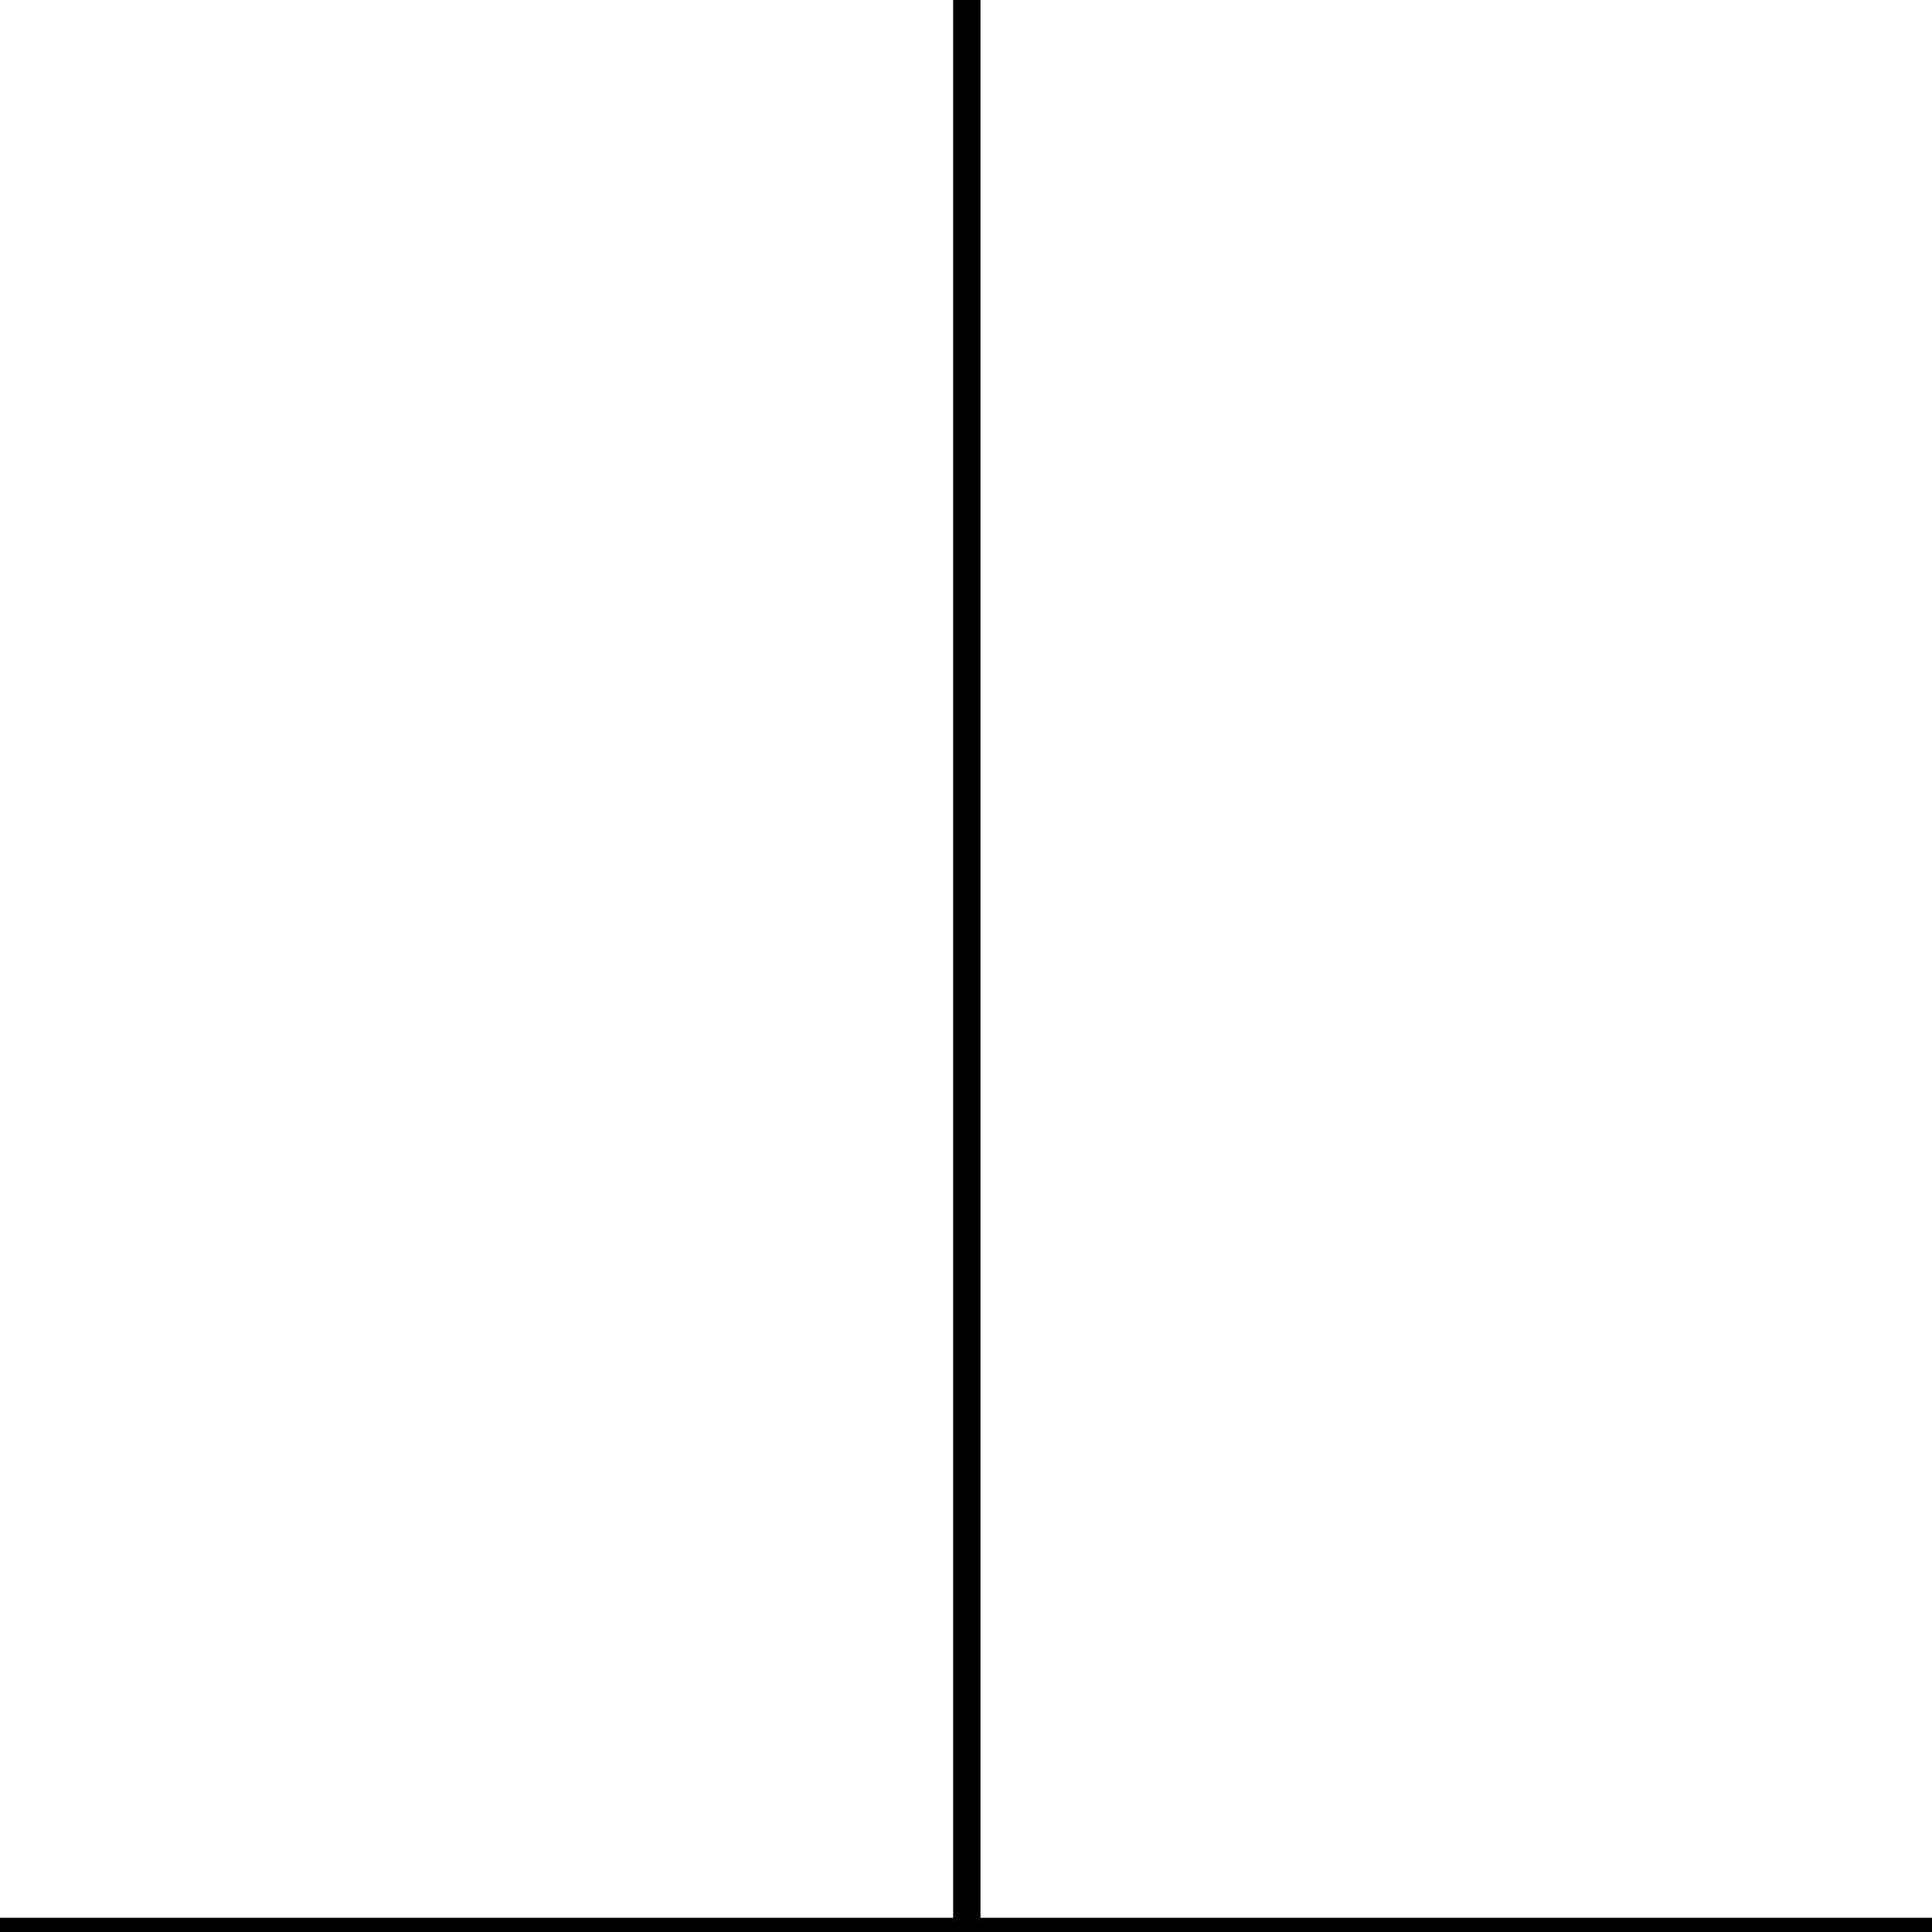
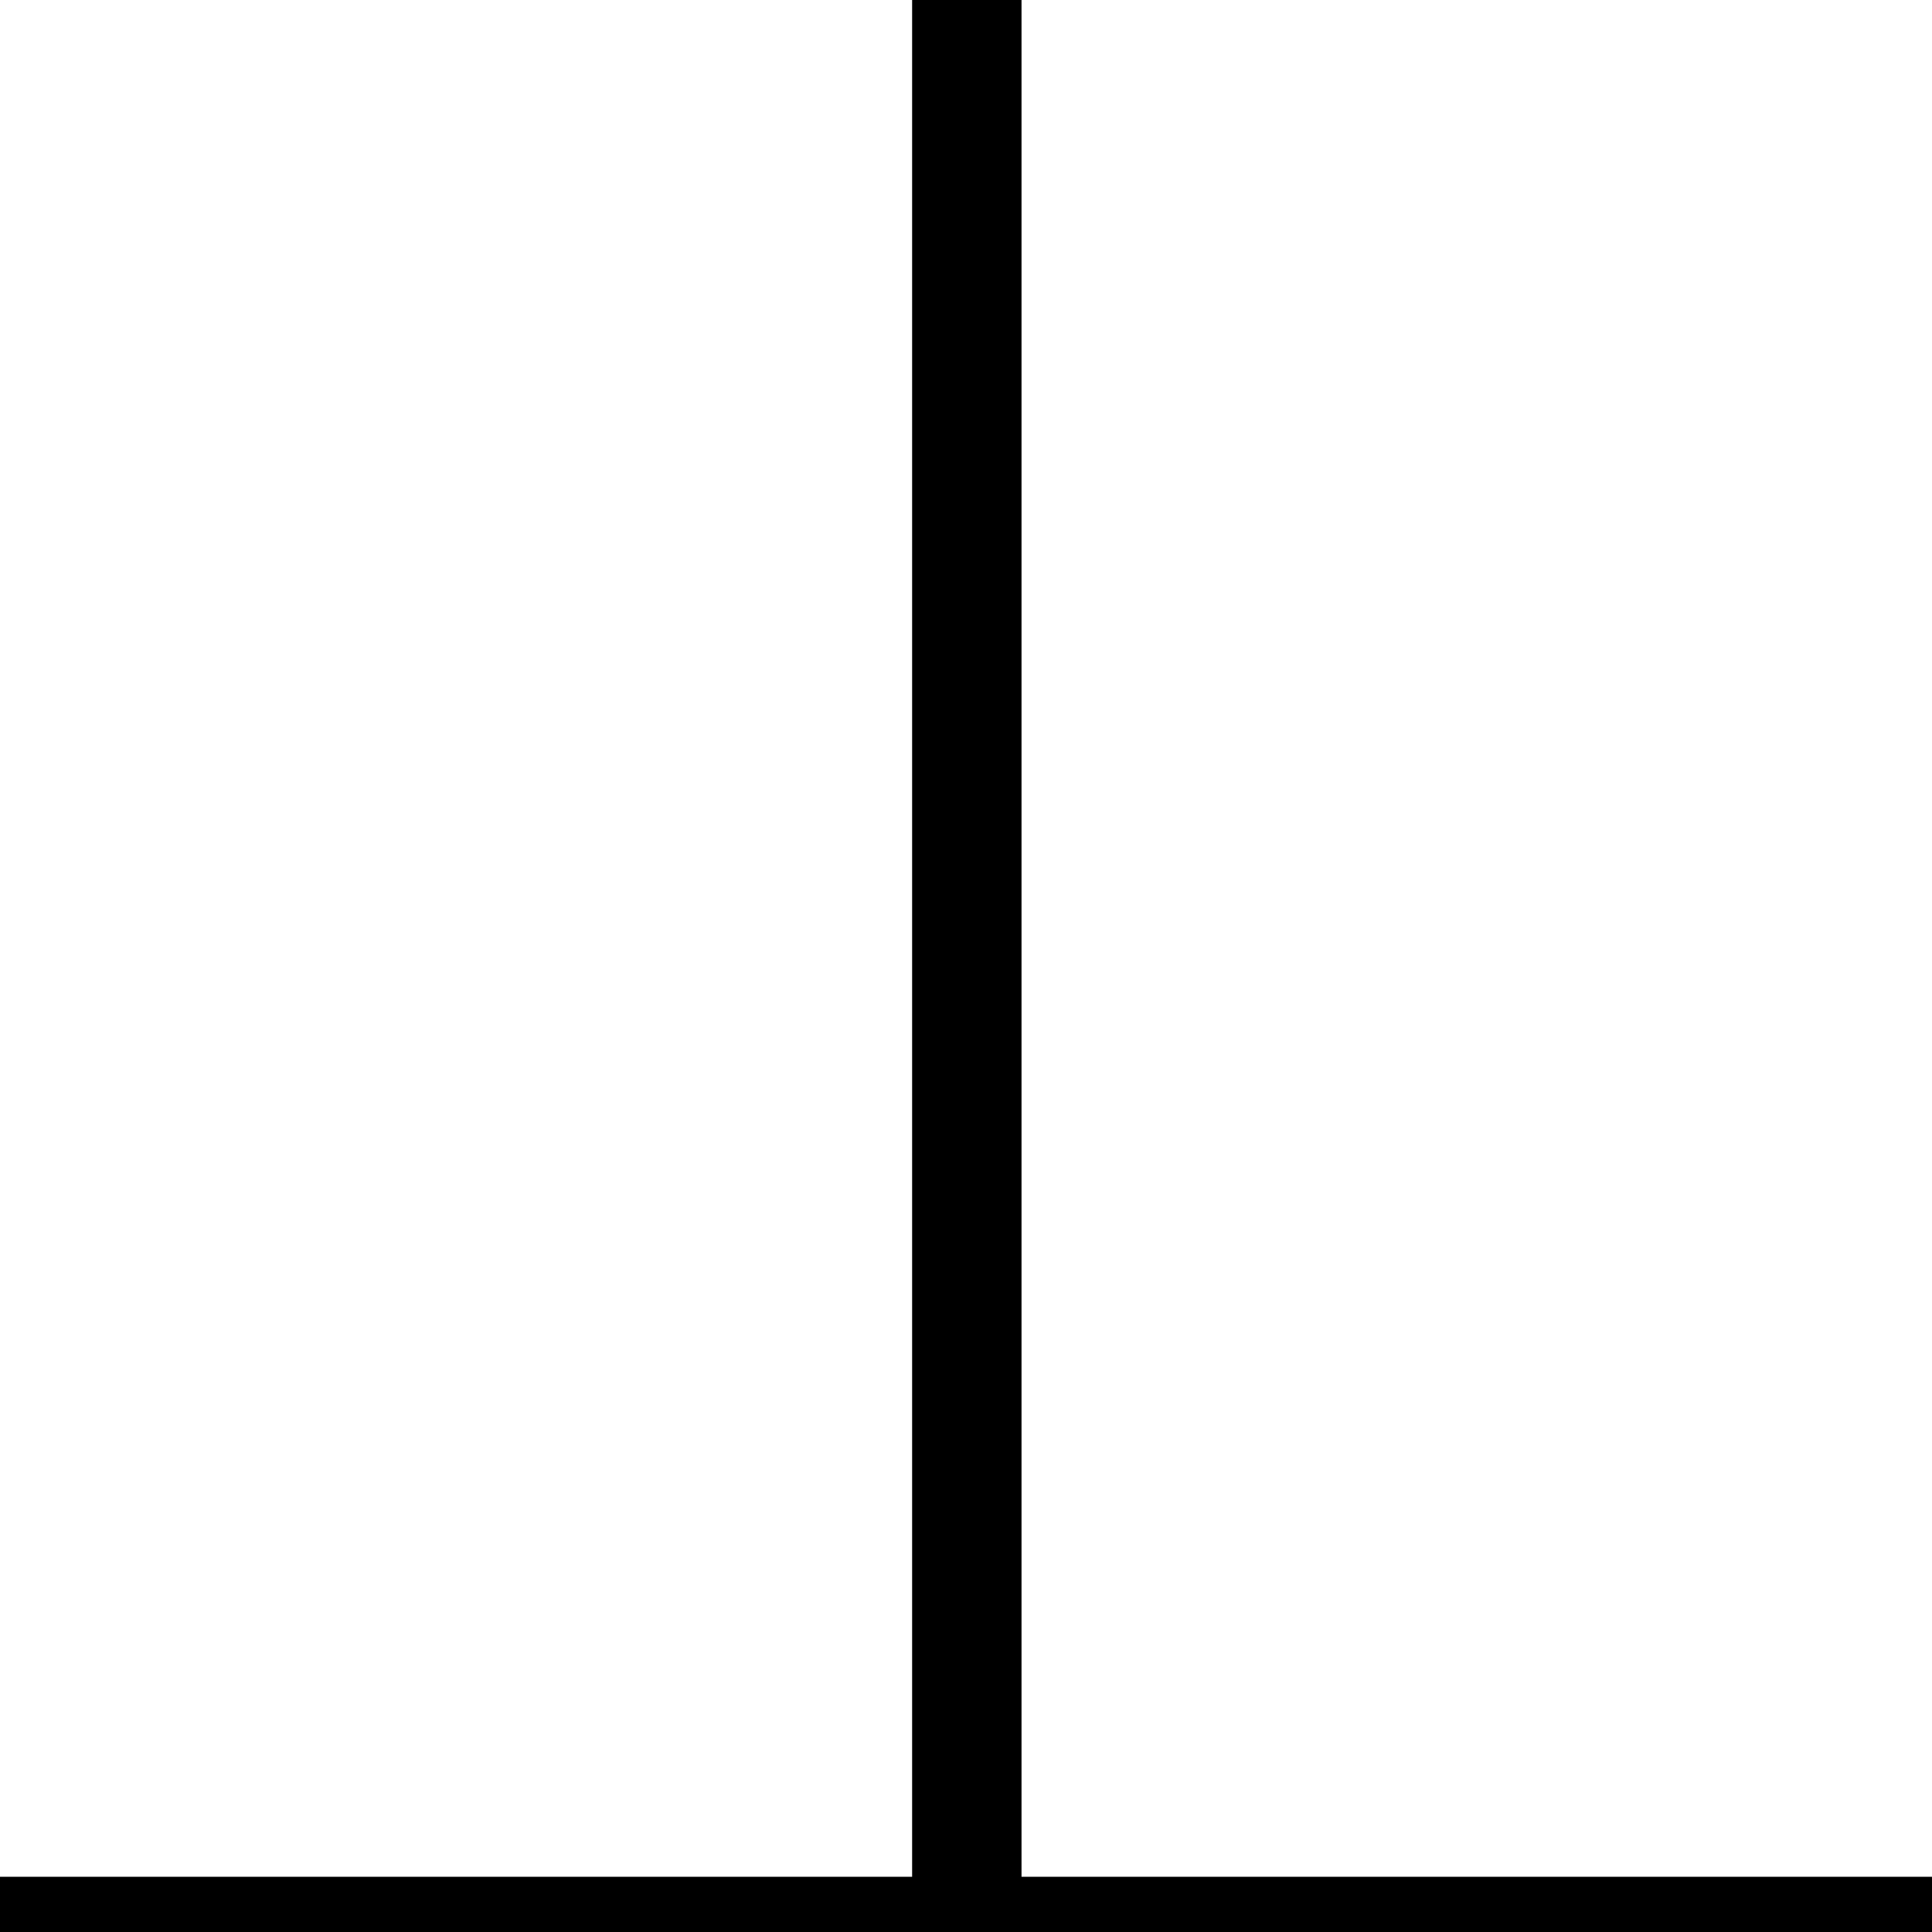
<svg xmlns="http://www.w3.org/2000/svg" viewBox="0 0 7.064 7.064">
-   <path d="M3.535 0V7.064M7.064 7.062H3.532 0" fill="none" stroke="#000000" stroke-width="0.1" stroke-linecap="round" stroke-linejoin="round" />
+   <path d="M3.535 0V7.064M7.064 7.062H3.532 0" fill="none" stroke="#000000" stroke-width="0.4" stroke-linecap="round" stroke-linejoin="round" />
</svg>
